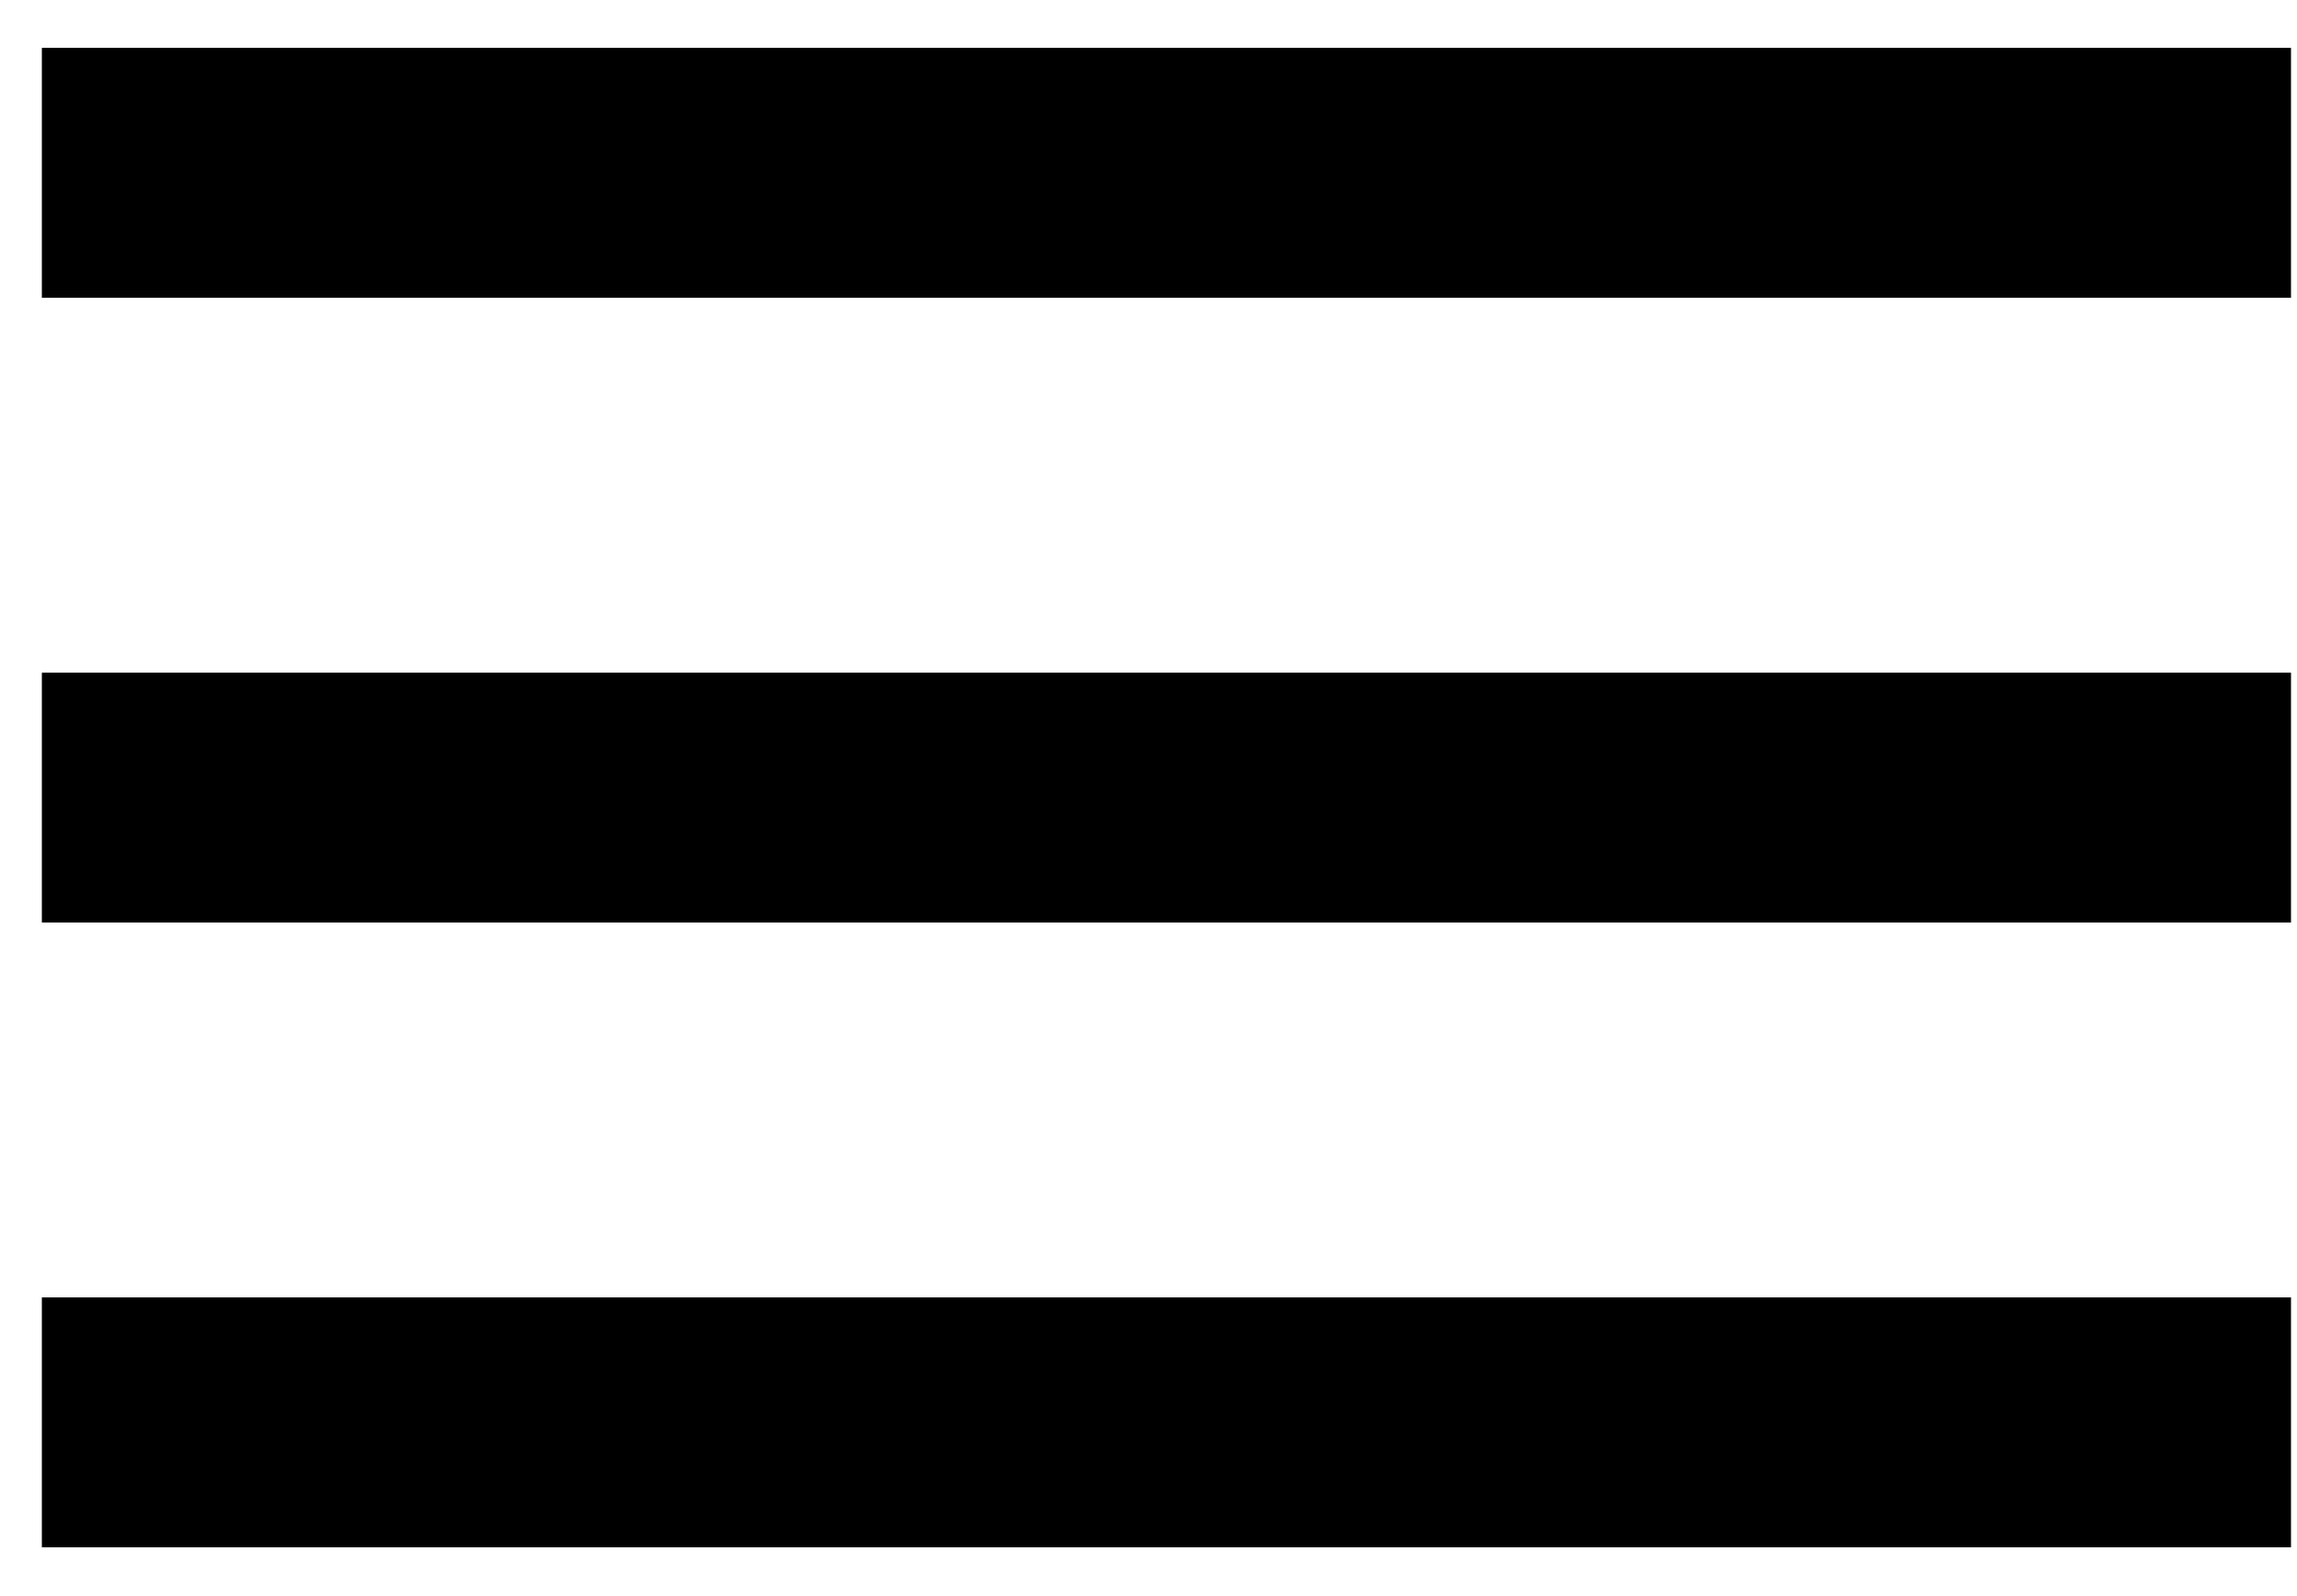
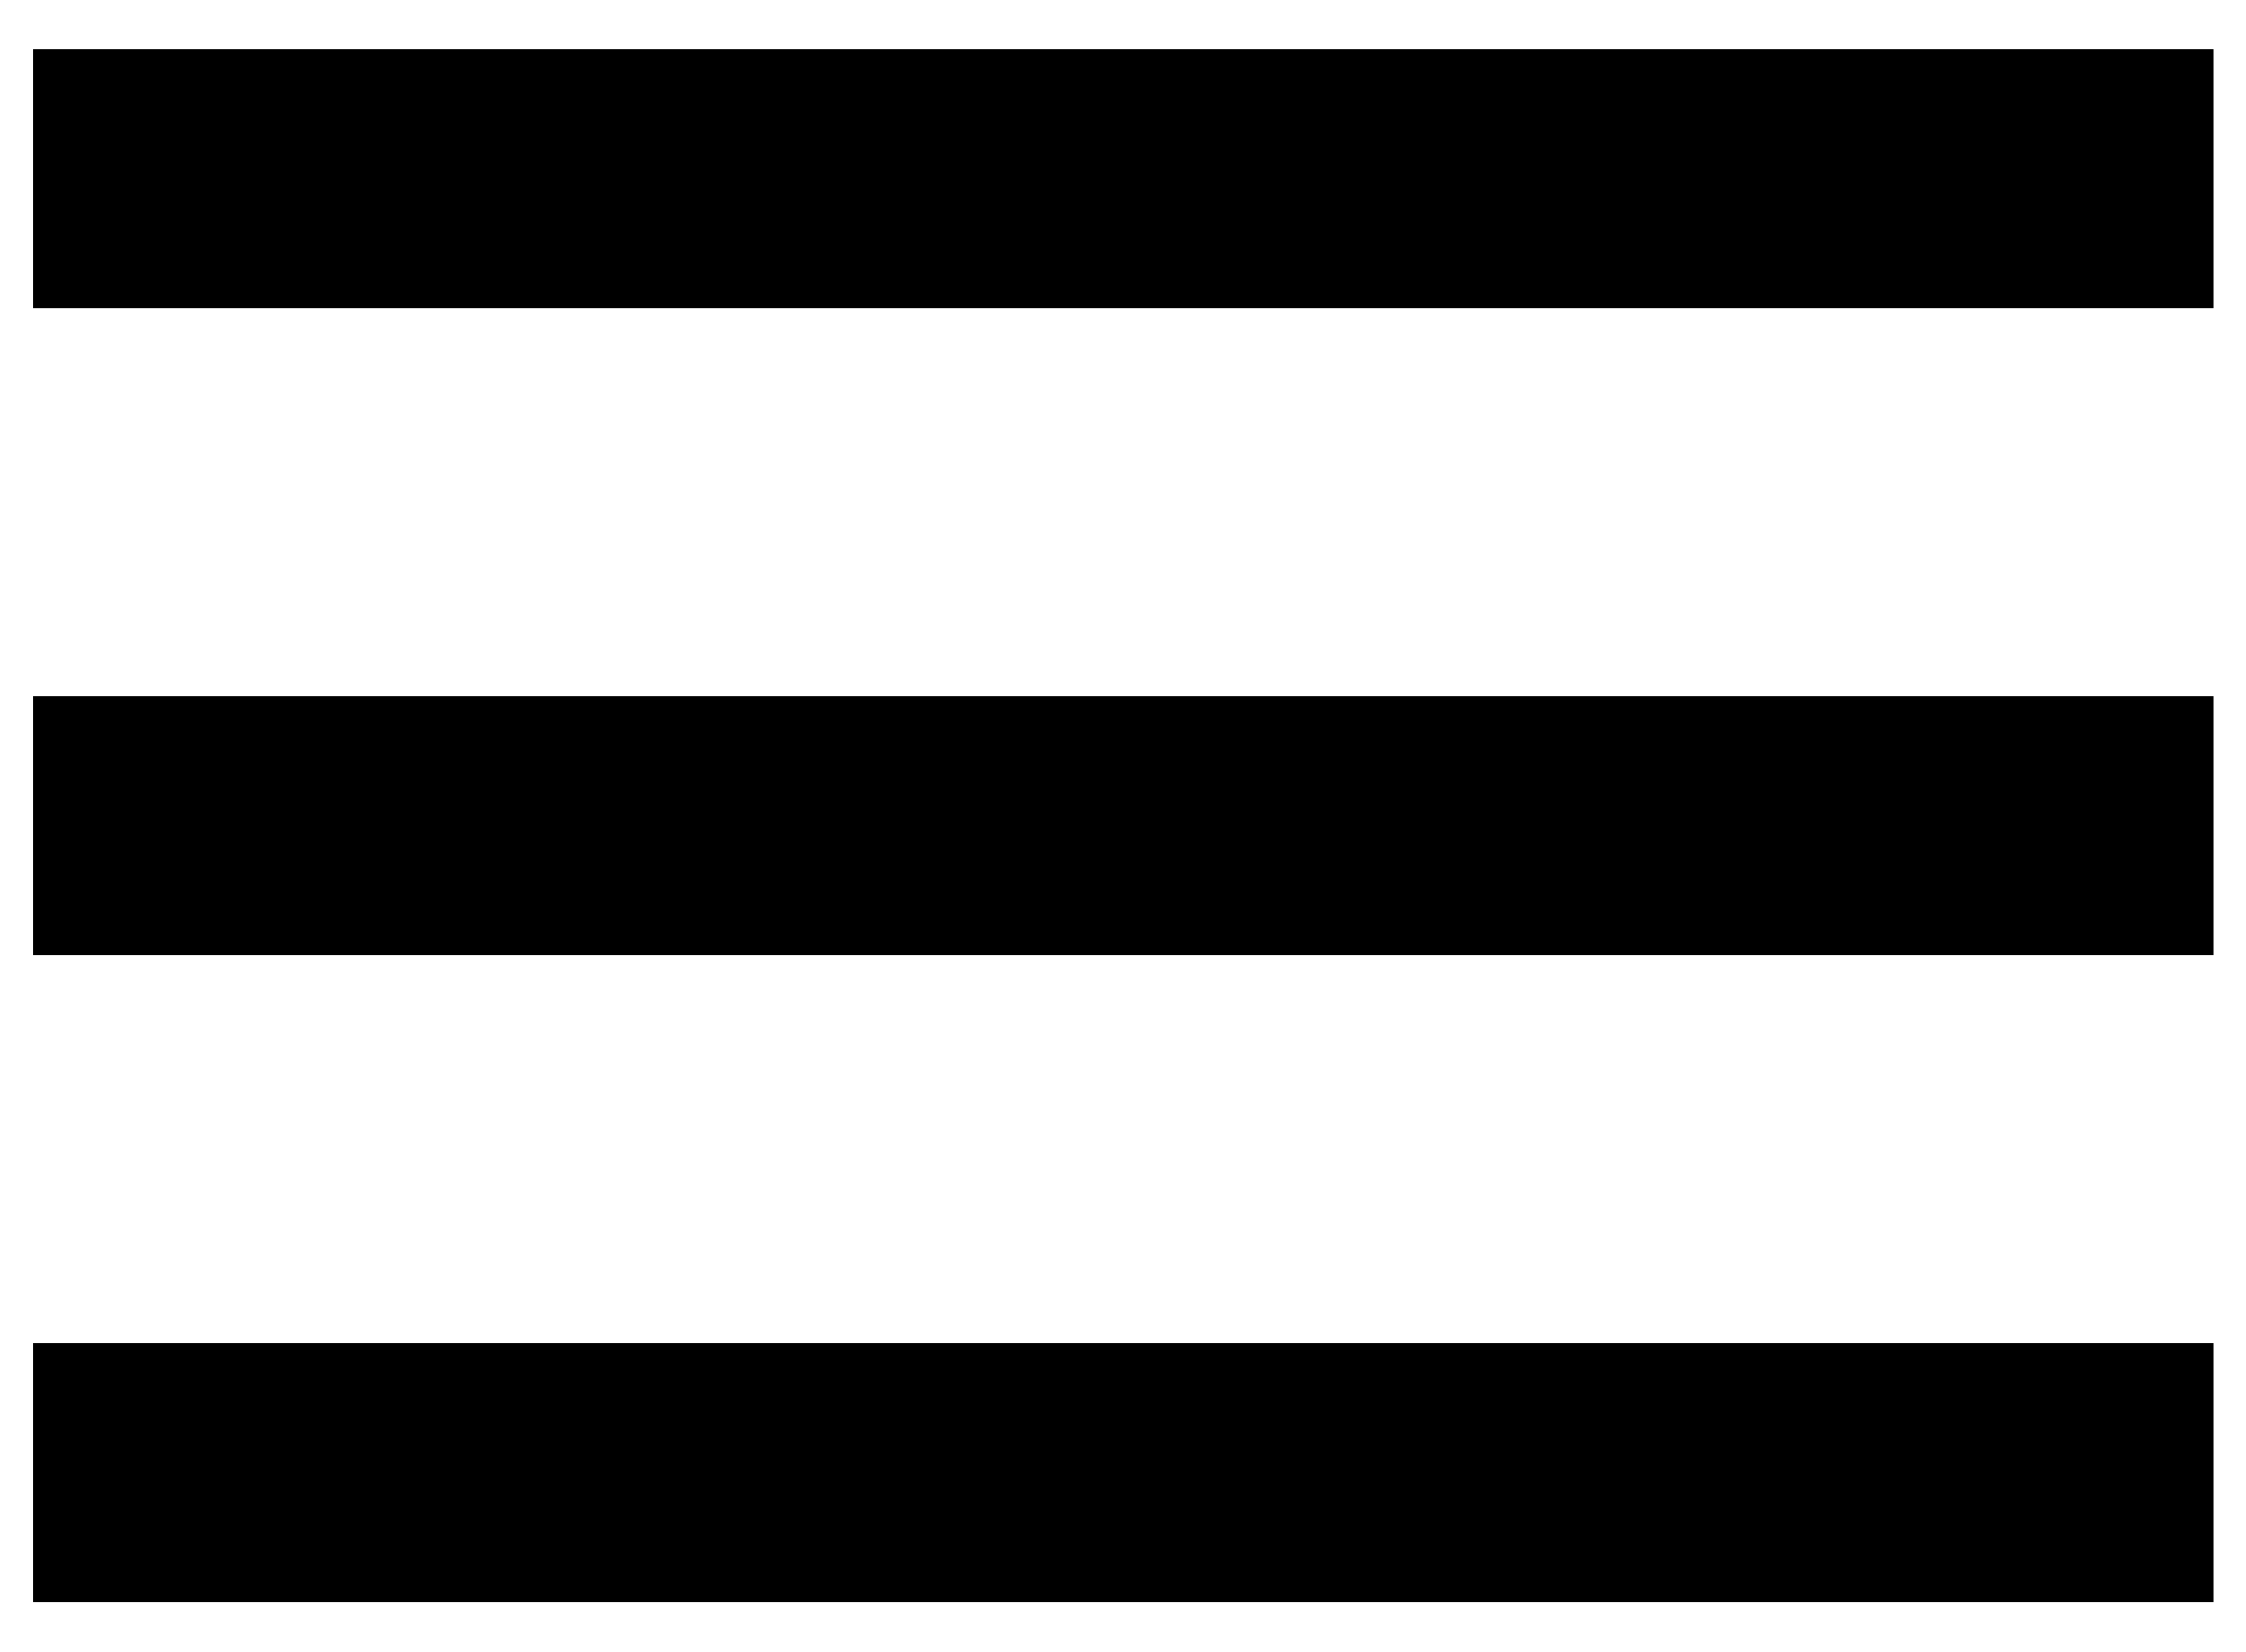
- <svg xmlns="http://www.w3.org/2000/svg" width="36" height="25" viewBox="0 0 36 25" fill="none">
-   <path d="M0.656 24.25H35.906V20.333H0.656V24.25ZM0.656 14.458H35.906V10.542H0.656V14.458ZM0.656 0.75V4.667H35.906V0.75H0.656Z" fill="black" />
+ <svg xmlns="http://www.w3.org/2000/svg" width="34" height="25" viewBox="0 0 34 25" fill="none">
+   <path d="M0.504 24.25H33.504V20.333H0.504V24.25ZM0.504 14.458H33.504V10.542H0.504V14.458ZM0.504 0.75V4.667H33.504V0.75H0.504Z" fill="black" />
</svg>
